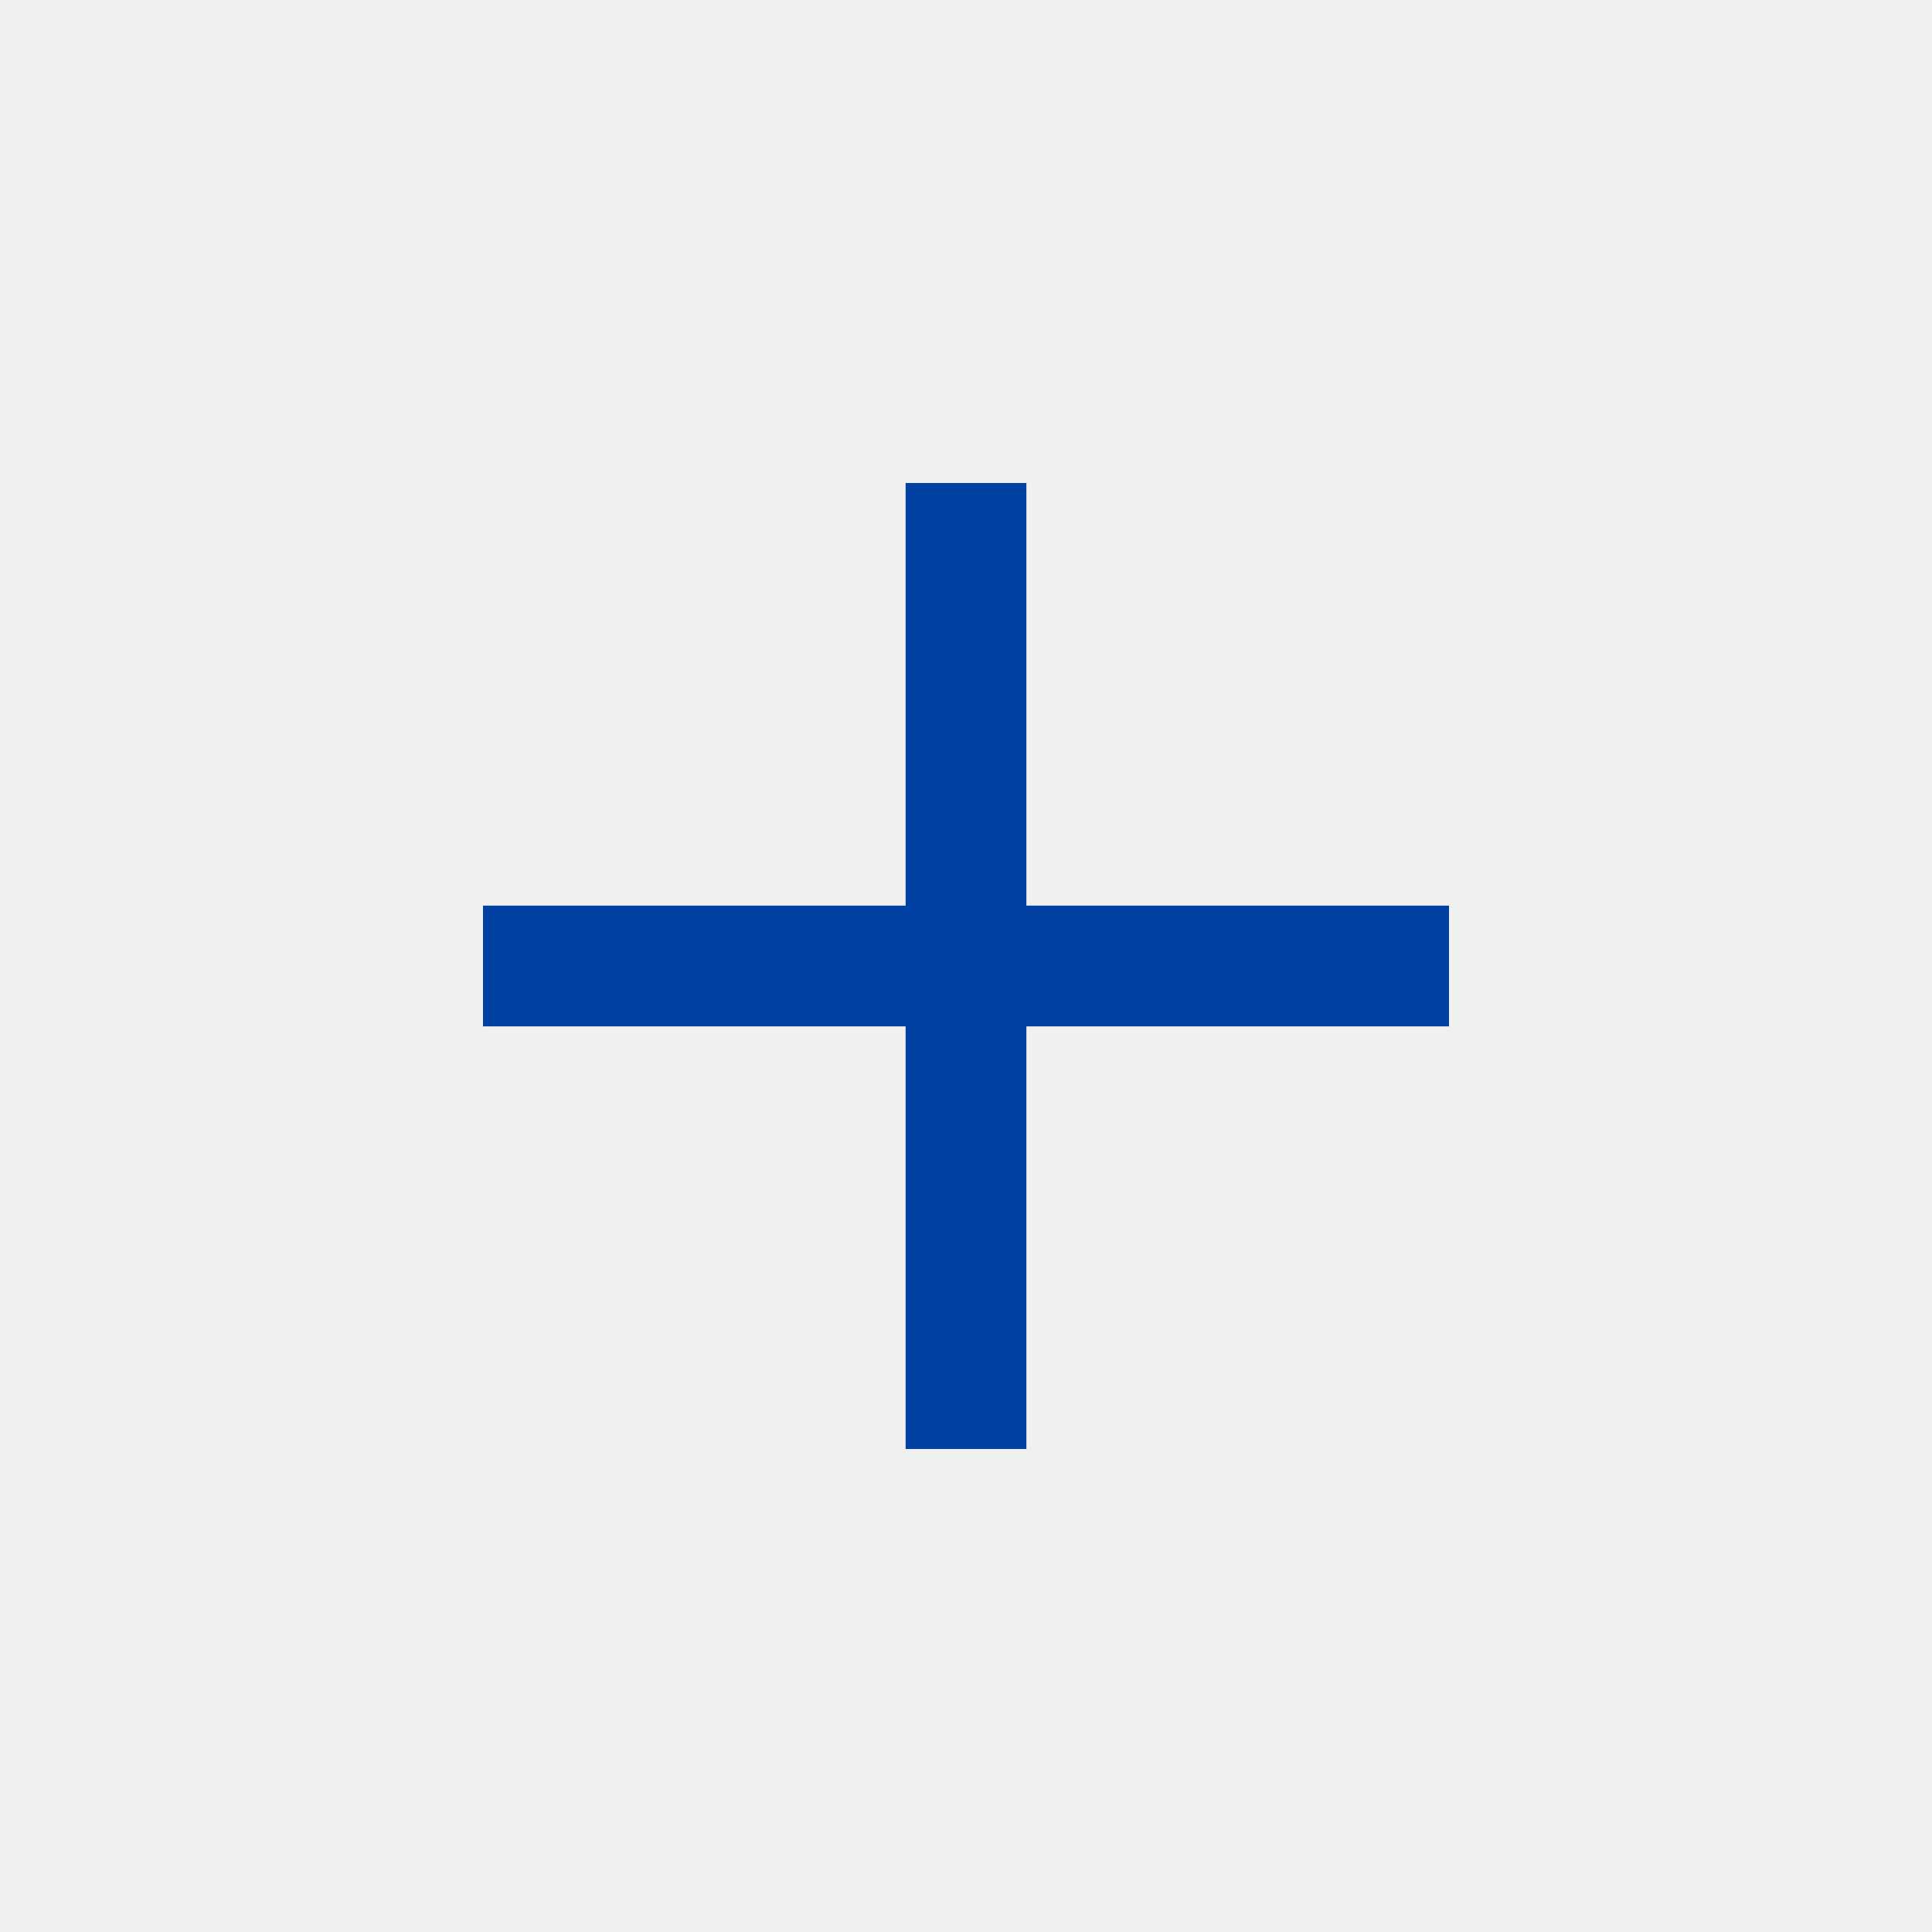
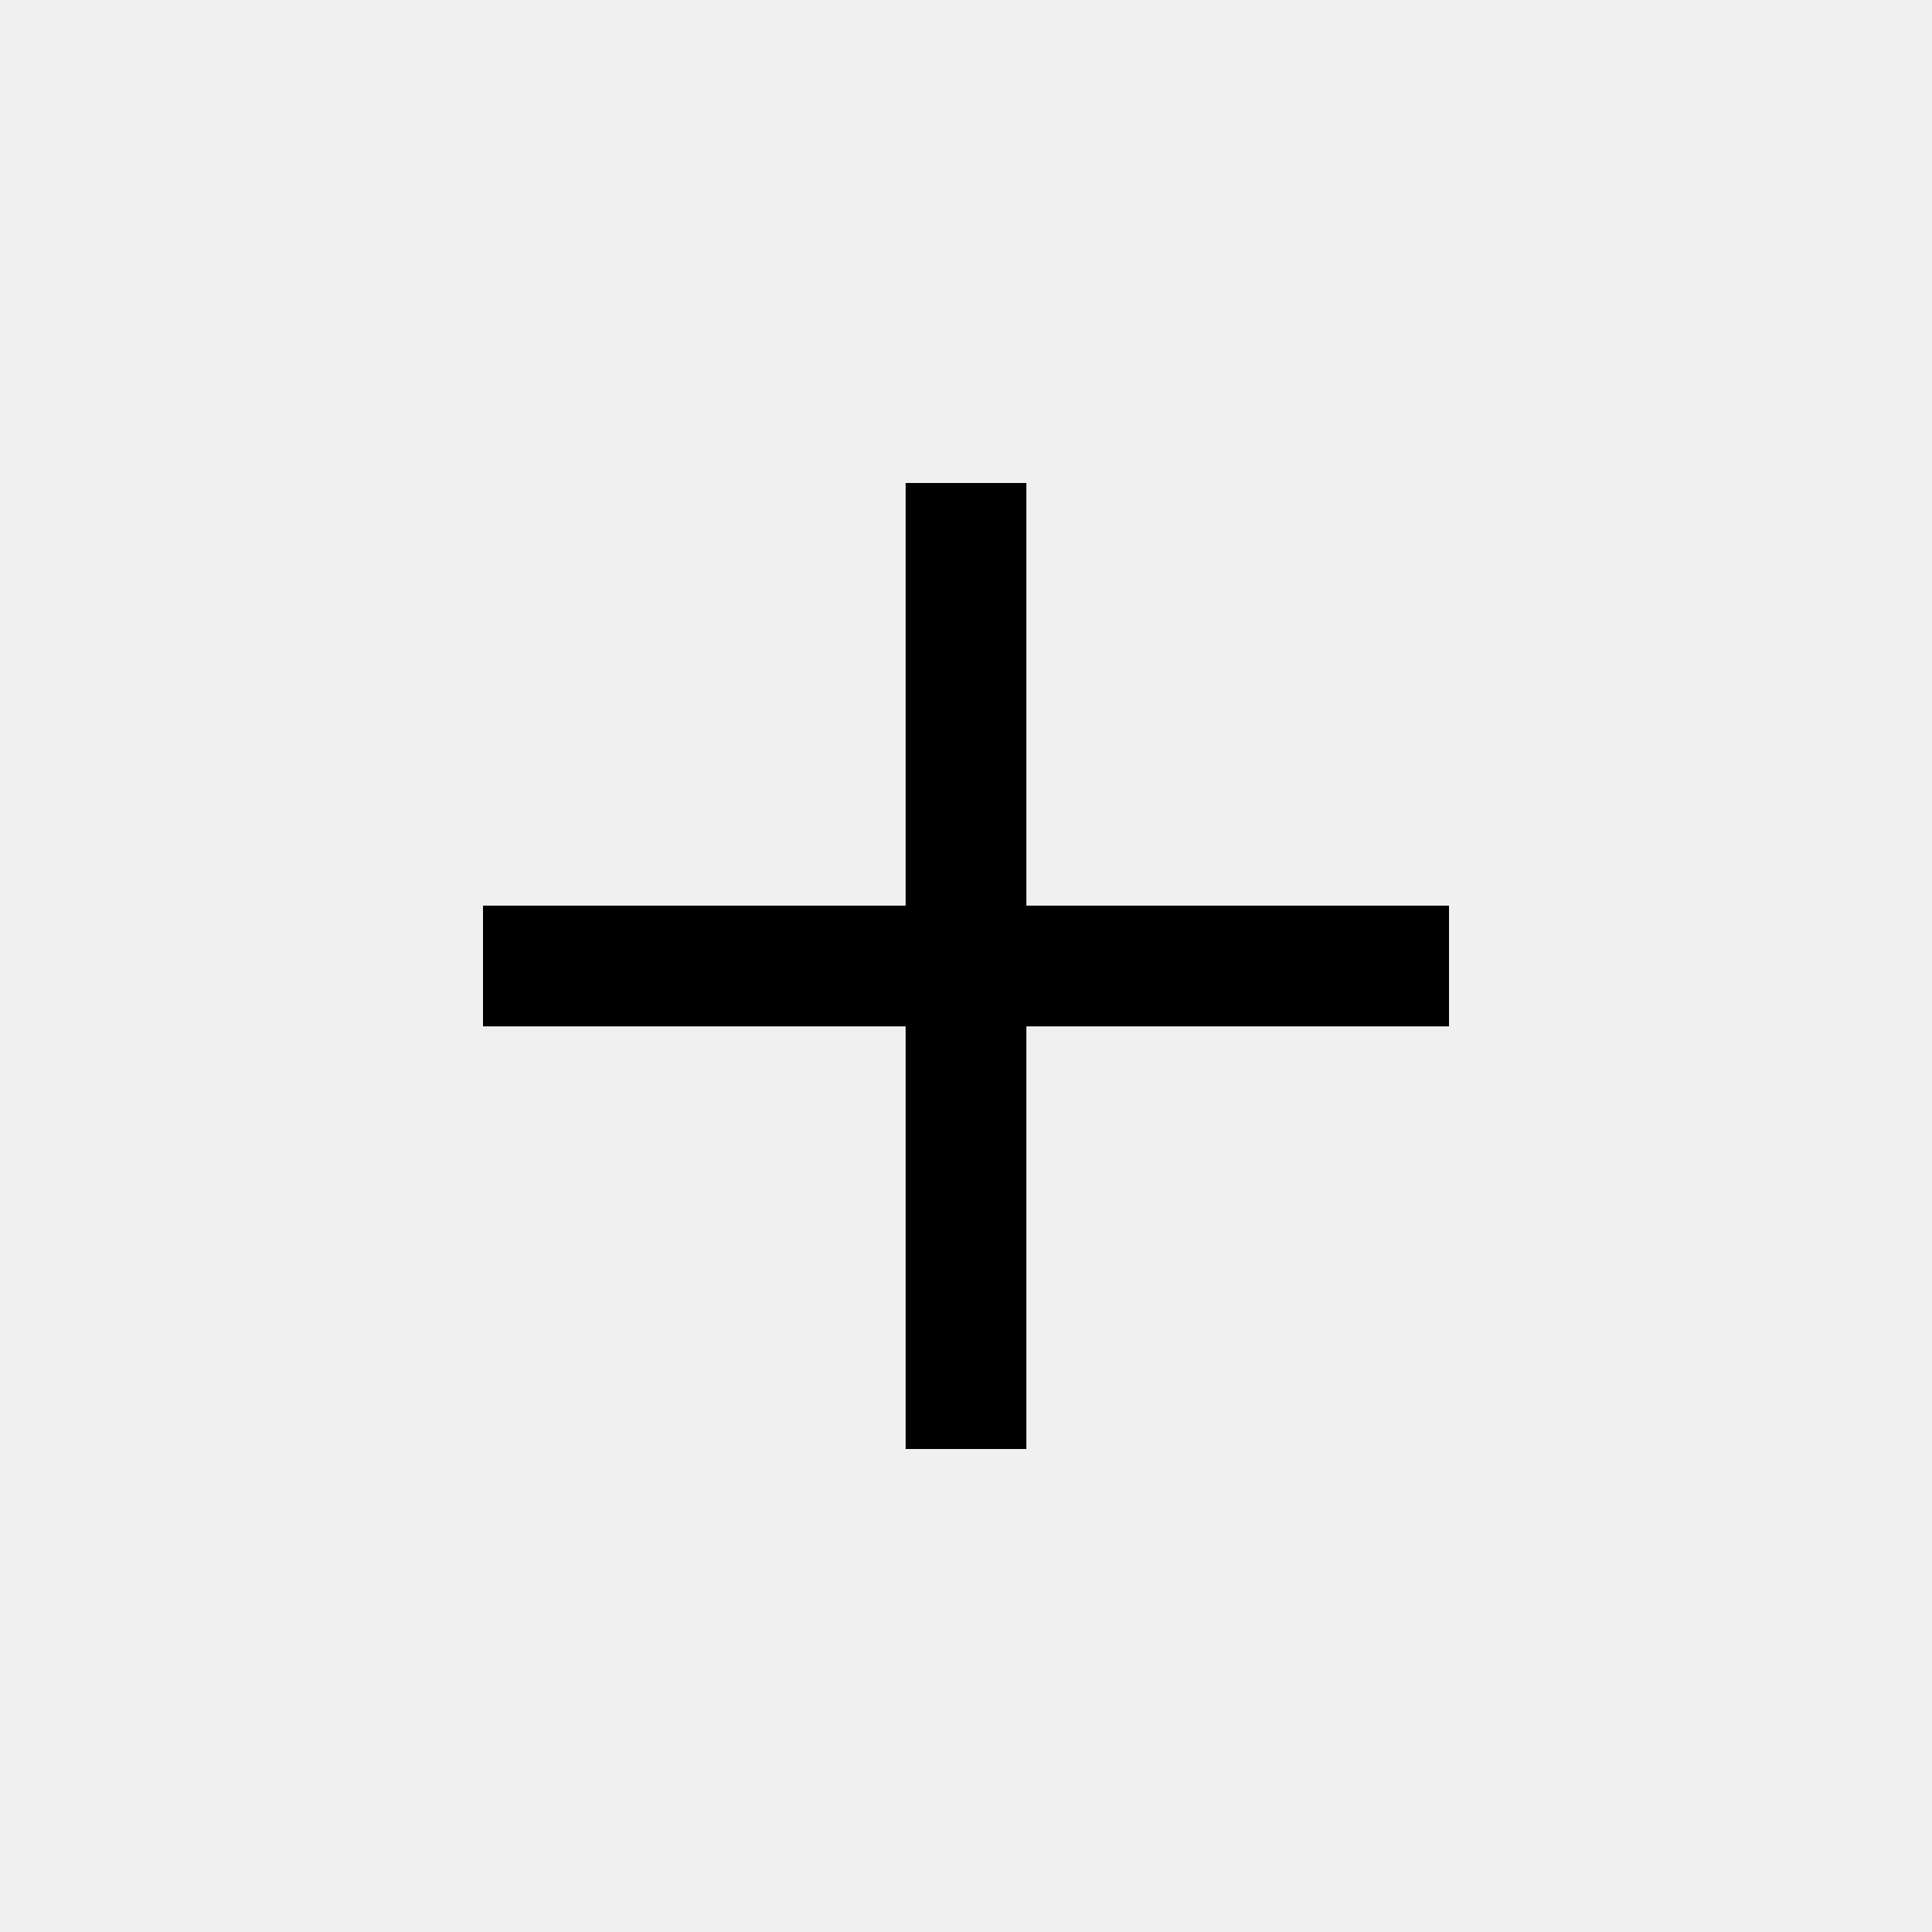
<svg xmlns="http://www.w3.org/2000/svg" width="16" height="16" viewBox="0 0 16 16" fill="none">
  <rect width="16" height="16" fill="white" fill-opacity="0.01" style="mix-blend-mode:multiply" />
-   <path d="M8.5 7.5V4H7.5V7.5H4V8.5H7.5V12H8.5V8.5H12V7.5H8.5Z" fill="#0041A3" />
+   <path d="M8.5 7.5V4H7.5V7.5H4V8.5H7.5V12H8.5V8.5H12V7.5H8.5Z" fill="currentColor" />
</svg>
